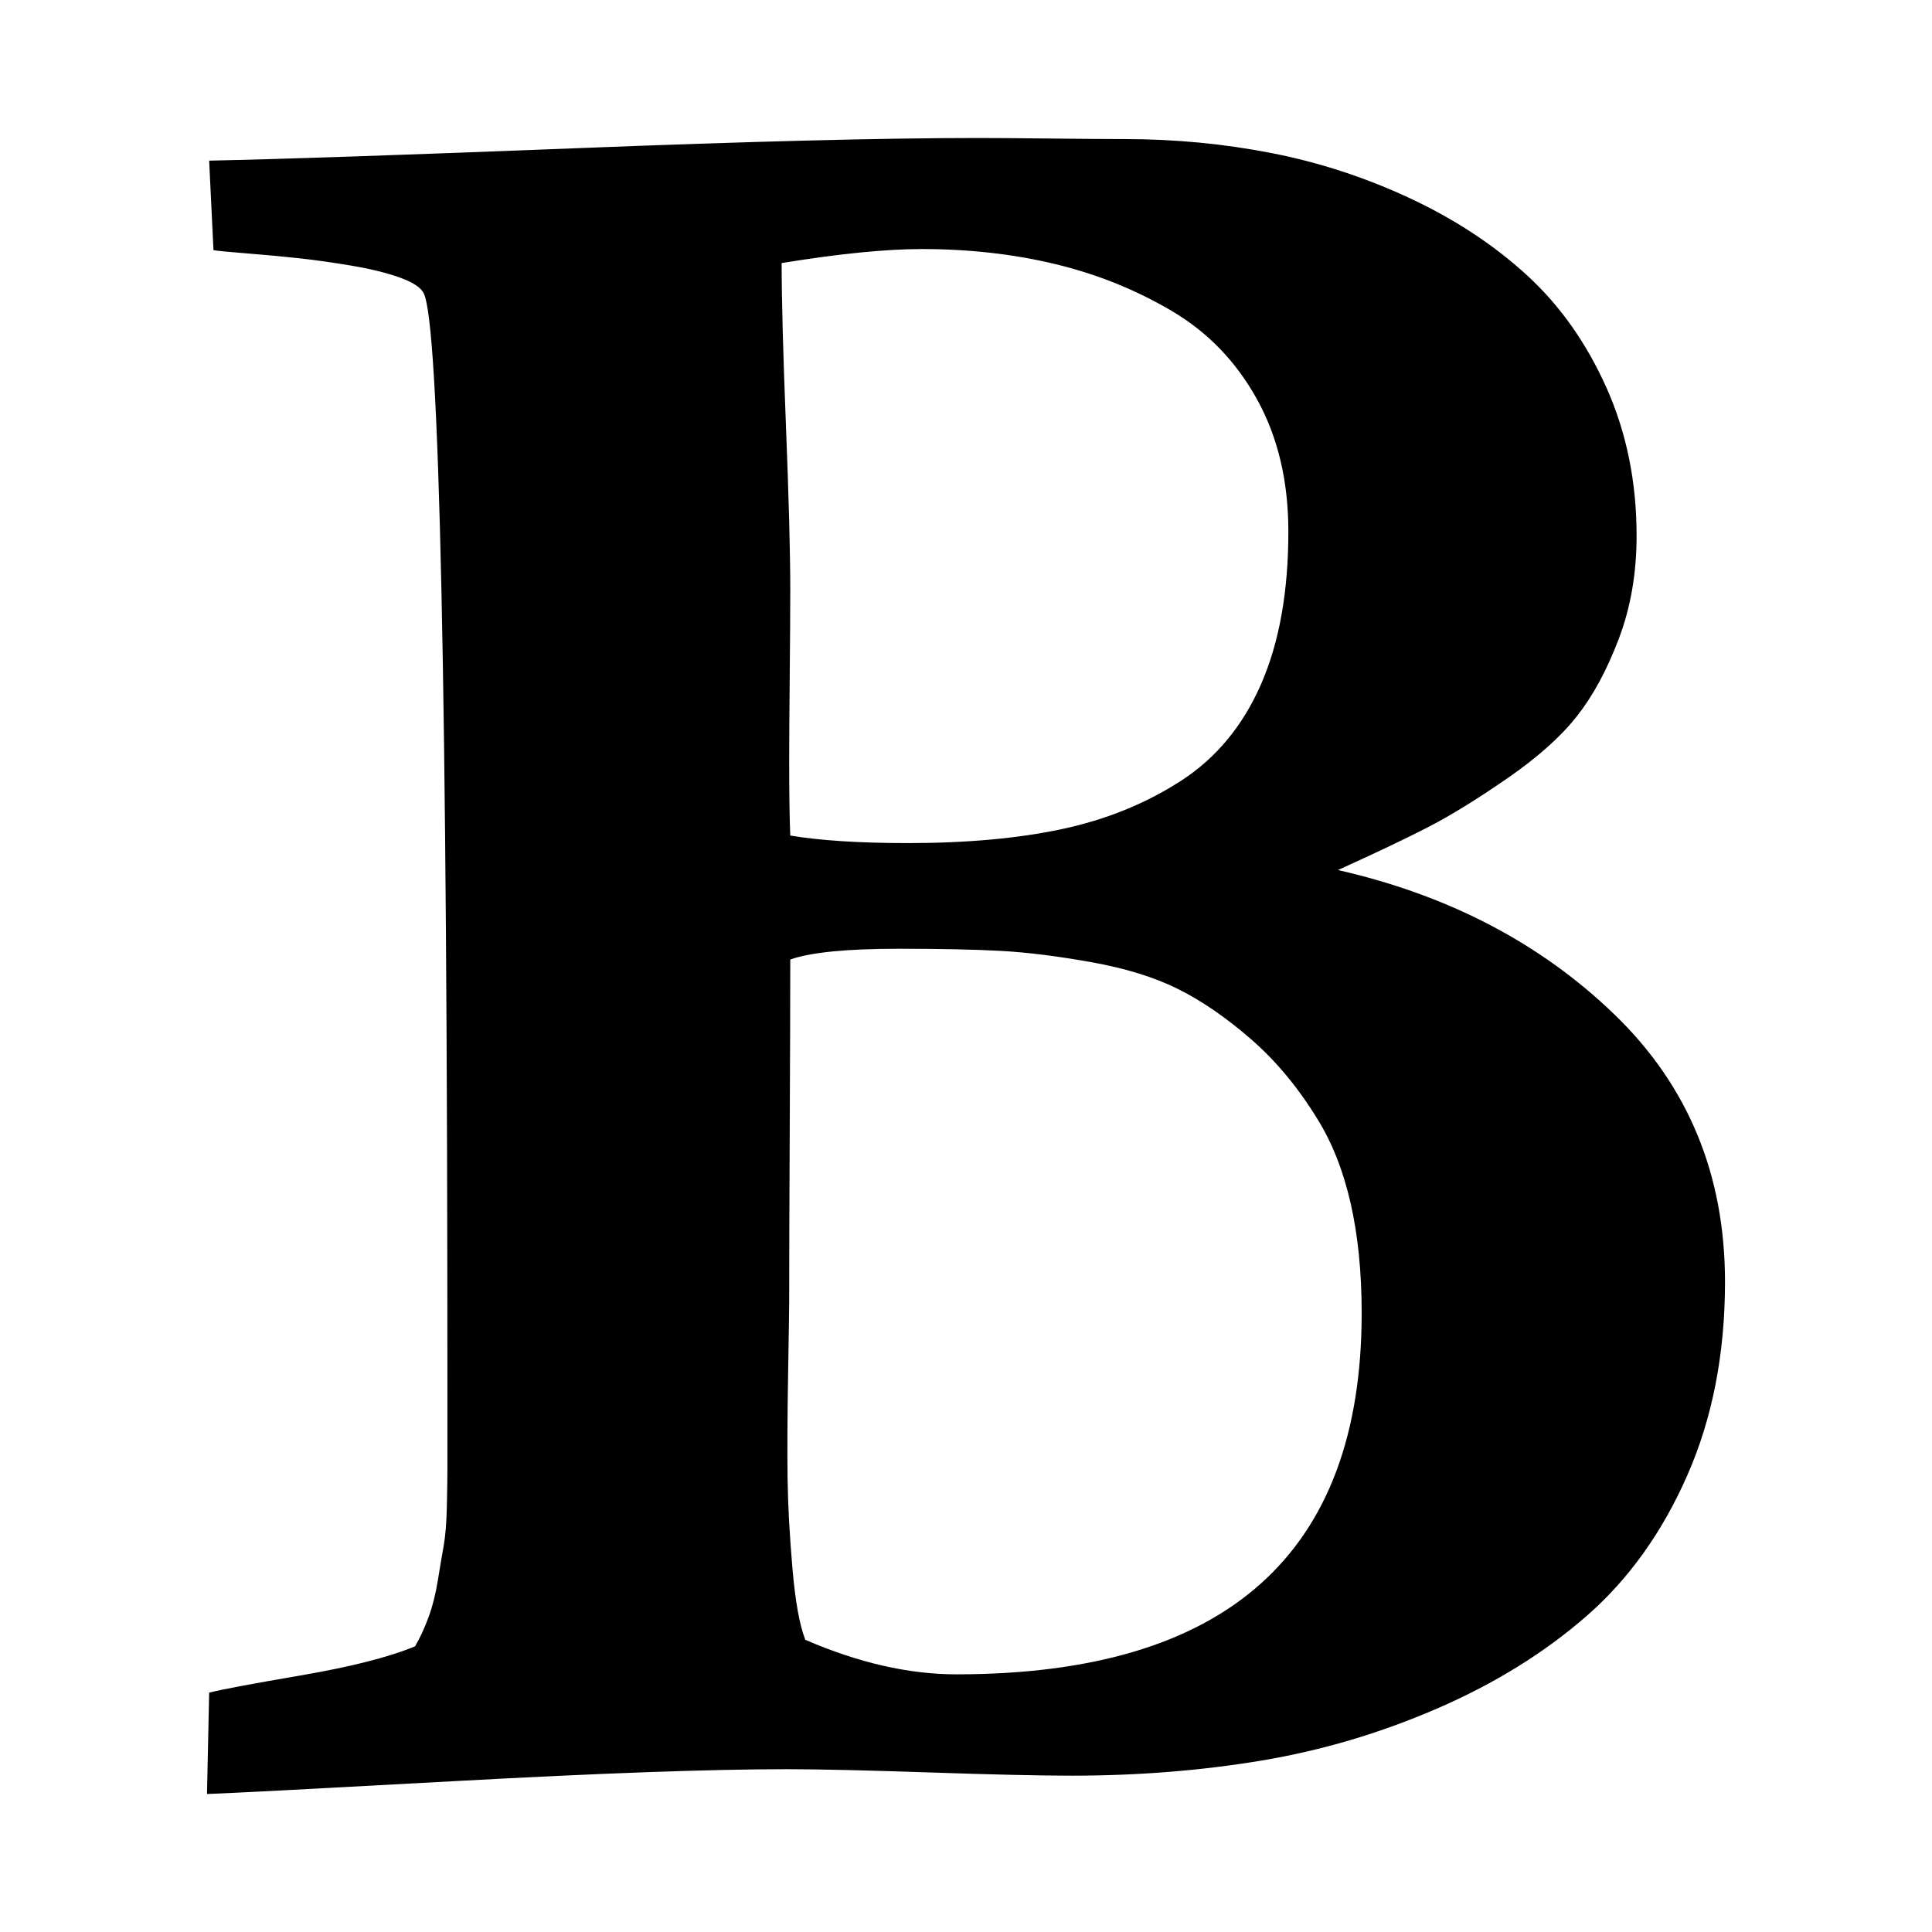
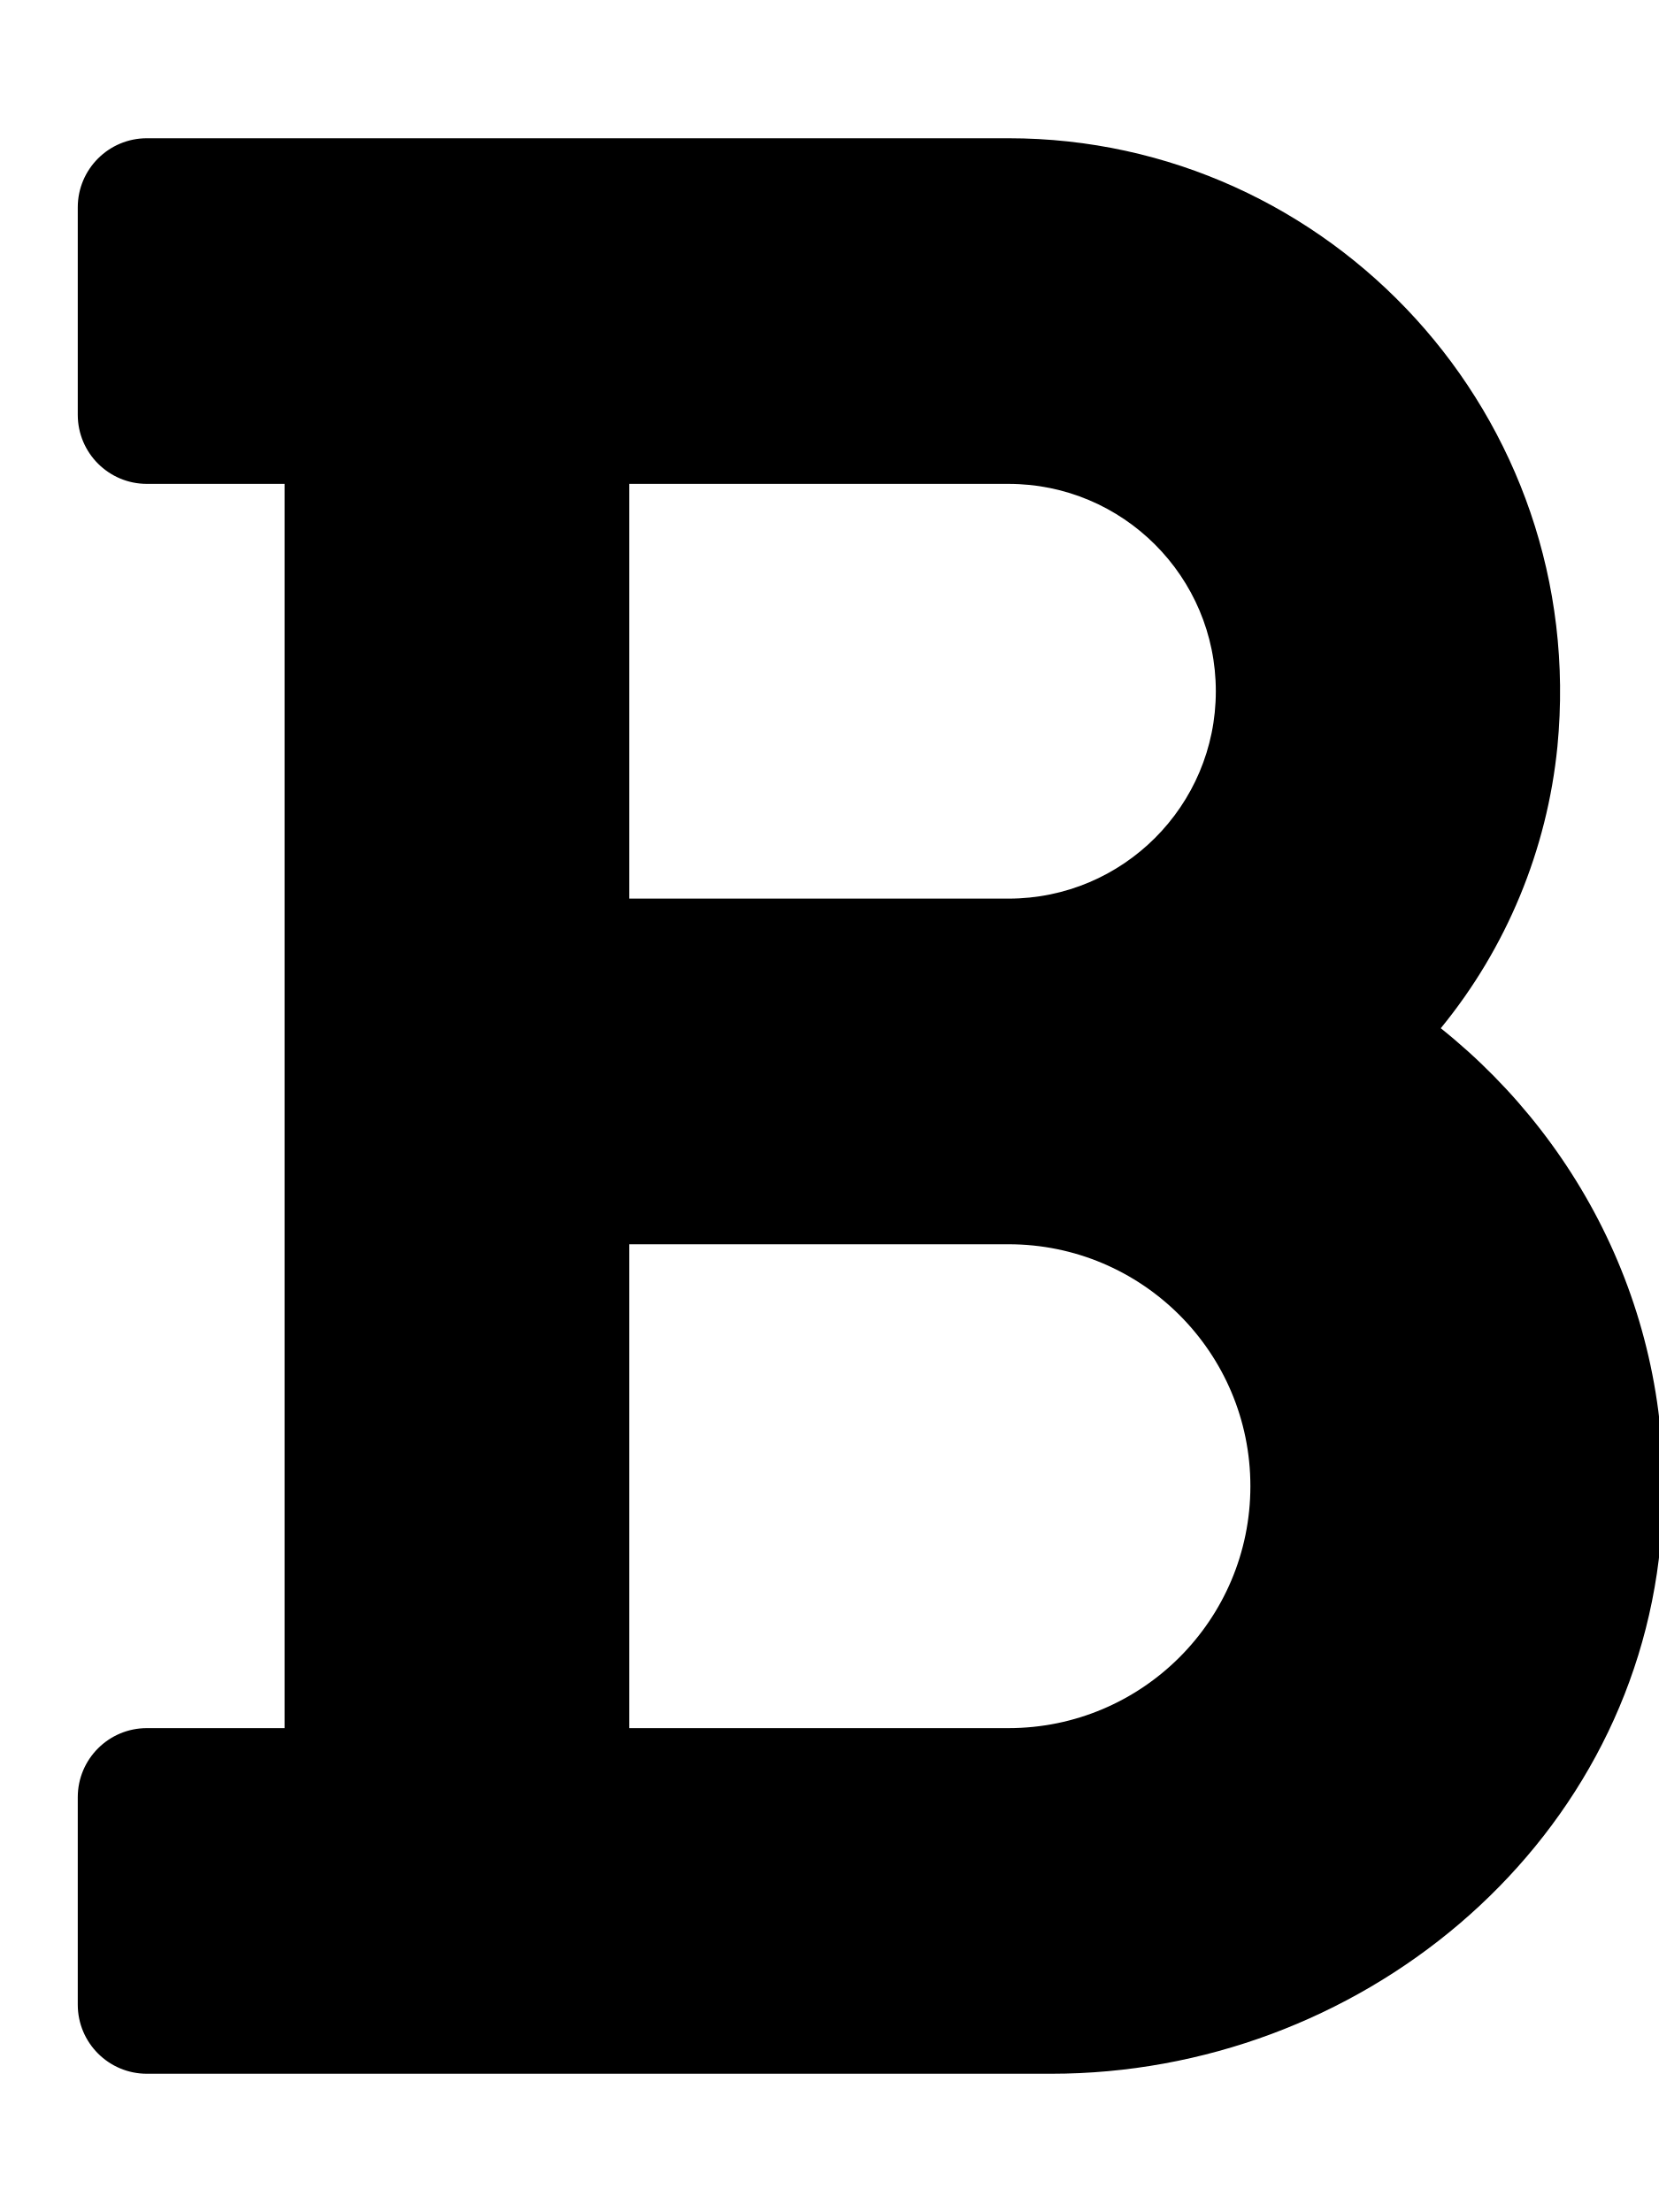
- <svg xmlns="http://www.w3.org/2000/svg" width="1792" height="1792" viewBox="0 0 1792 1792">
-   <path d="M747 1521q74 32 140 32 376 0 376-335 0-114-41-180-27-44-61.5-74t-67.5-46.5-80.5-25-84-10.5-94.5-2q-73 0-101 10 0 53-.5 159t-.5 158q0 8-1 67.5t-.5 96.5 4.5 83.5 12 66.5zm-14-746q42 7 109 7 82 0 143-13t110-44.5 74.5-89.5 25.5-142q0-70-29-122.5t-79-82-108-43.5-124-14q-50 0-130 13 0 50 4 151t4 152q0 27-.5 80t-.5 79q0 46 1 69zm-541 889l2-94q15-4 85-16t106-27q7-12 12.5-27t8.5-33.5 5.5-32.5 3-37.5.5-34v-65.5q0-982-22-1025-4-8-22-14.5t-44.5-11-49.5-7-48.5-4.5-30.5-3l-4-83q98-2 340-11.5t373-9.5q23 0 68.5.5t67.5.5q70 0 136.5 13t128.5 42 108 71 74 104.5 28 137.5q0 52-16.5 95.5t-39 72-64.5 57.5-73 45-84 40q154 35 256.5 134t102.5 248q0 100-35 179.5t-93.5 130.5-138 85.5-163.5 48.5-176 14q-44 0-132-3t-132-3q-106 0-307 11t-231 12z" />
+ <svg xmlns="http://www.w3.org/2000/svg" viewBox="0 0 384 512">
+   <path d="M333.49 238a122 122 0 0 0 27-65.21C367.87 96.49 308 32 233.42 32H34a16 16 0 0 0-16 16v48a16 16 0 0 0 16 16h31.87v288H34a16 16 0 0 0-16 16v48a16 16 0 0 0 16 16h209.32c70.8 0 134.14-51.75 141-122.4 4.74-48.45-16.39-92.06-50.83-119.6zM145.66 112h87.76a48 48 0 0 1 0 96h-87.76zm87.76 288h-87.76V288h87.76a56 56 0 0 1 0 112z" />
</svg>
